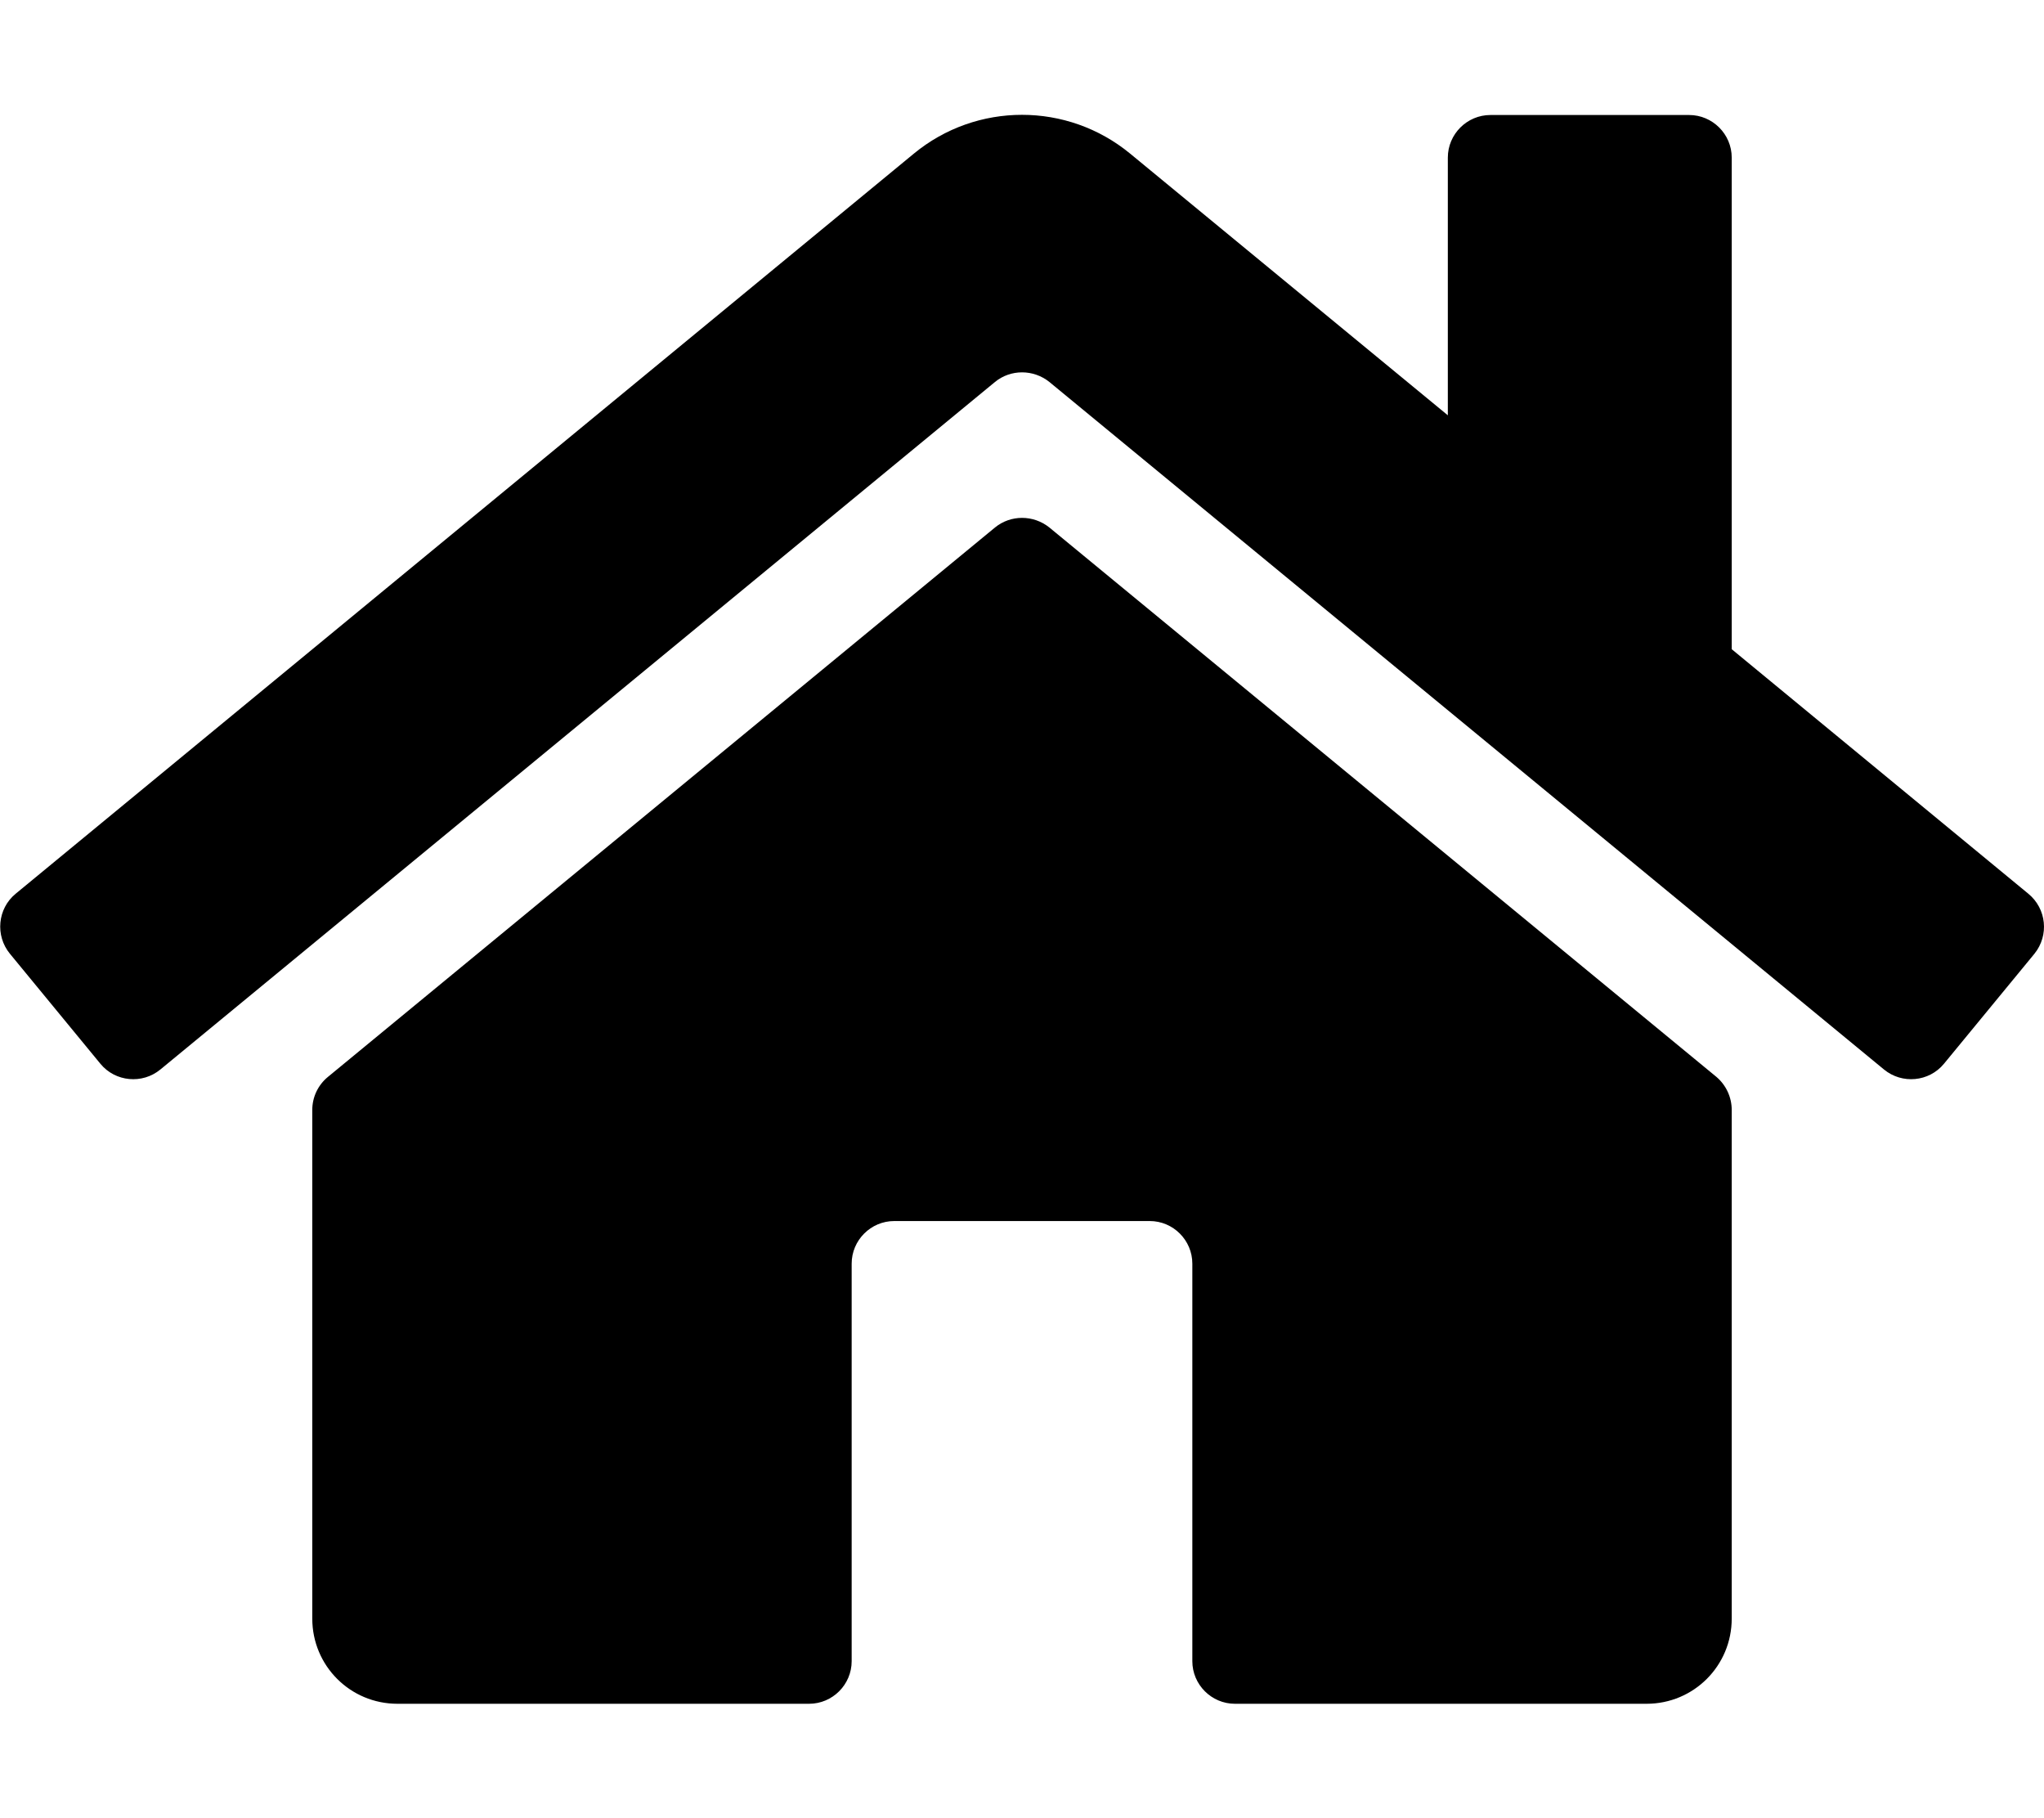
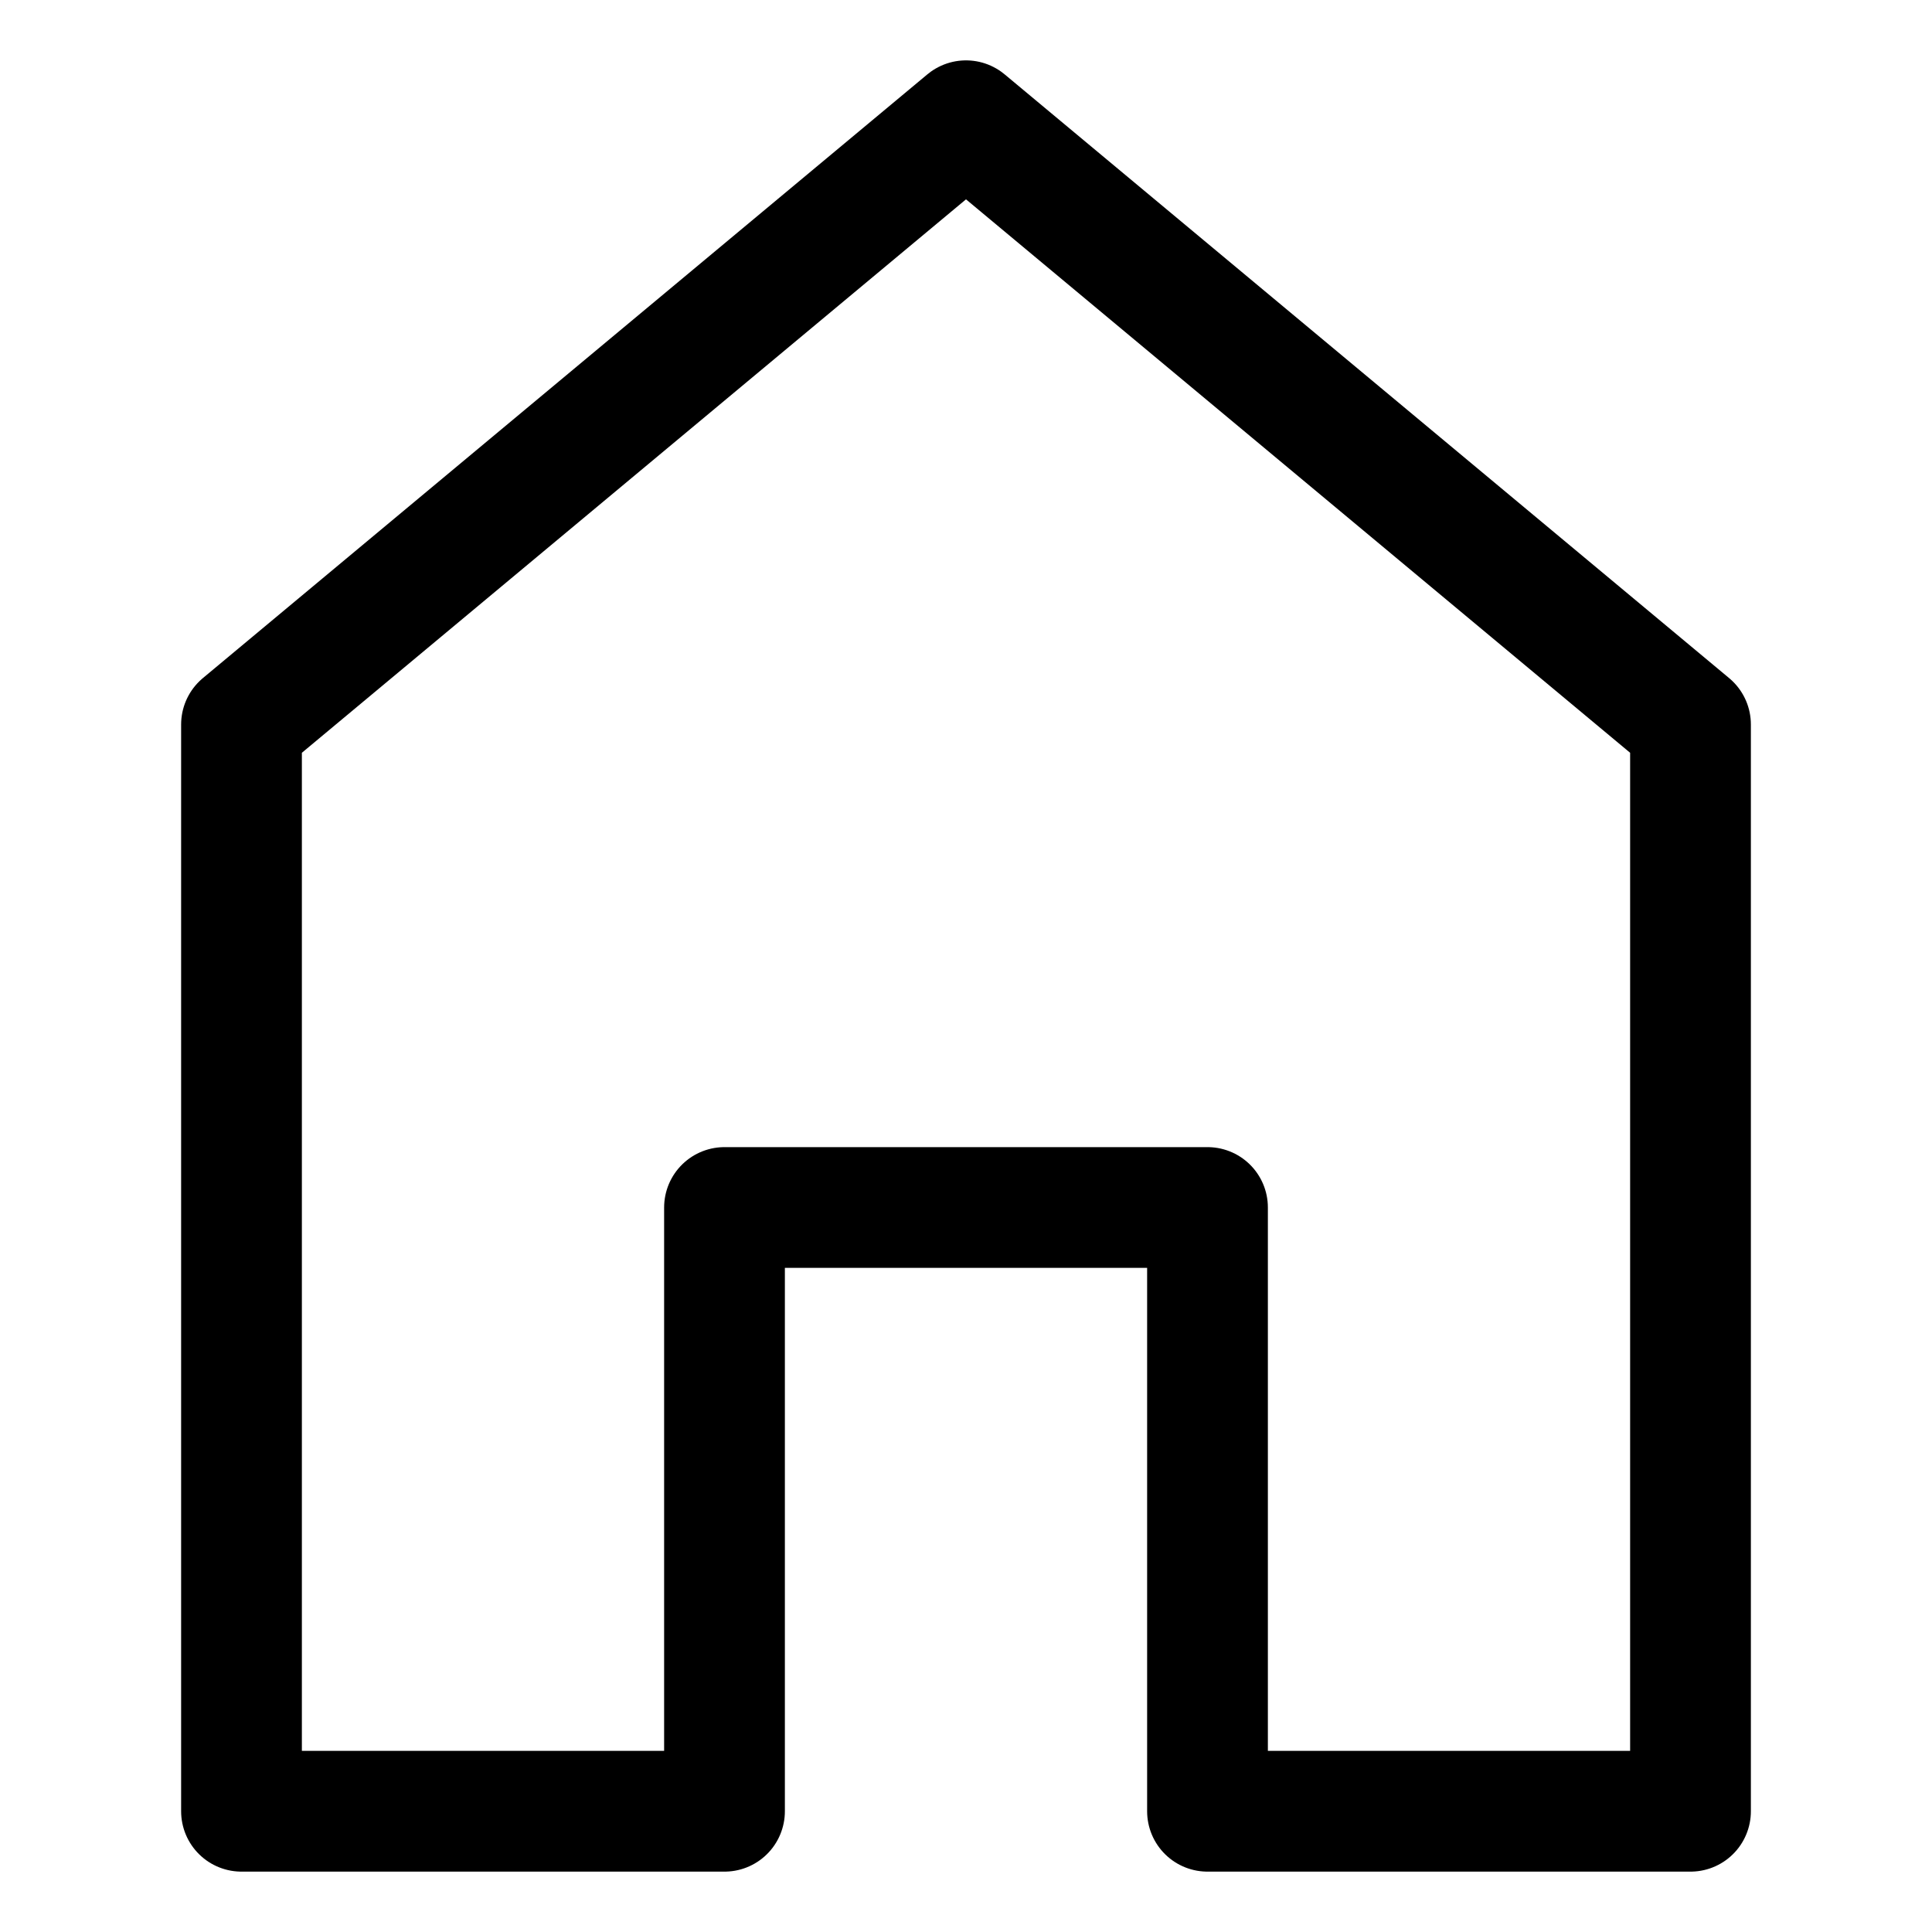
- <svg xmlns="http://www.w3.org/2000/svg" viewBox="0 0 576 512">
-   <path d="M488 312.7V456c0 13.3-10.7 24-24 24H348c-6.6 0-12-5.4-12-12V356c0-6.6-5.4-12-12-12h-72c-6.6 0-12 5.4-12 12v112c0 6.6-5.4 12-12 12H112c-13.3 0-24-10.7-24-24V312.7c0-3.6 1.6-7 4.4-9.3l188-154.8c4.4-3.6 10.8-3.6 15.3 0l188 154.8c2.7 2.3 4.3 5.7 4.3 9.3zm83.6-60.9L488 182.9V44.4c0-6.6-5.4-12-12-12h-56c-6.6 0-12 5.4-12 12V117l-89.5-73.7c-17.7-14.6-43.3-14.6-61 0L4.4 251.8c-5.1 4.2-5.8 11.8-1.6 16.9l25.5 31c4.2 5.1 11.8 5.8 16.9 1.6l235.2-193.7c4.4-3.6 10.8-3.6 15.3 0l235.2 193.7c5.1 4.2 12.7 3.5 16.9-1.6l25.5-31c4.2-5.2 3.4-12.7-1.7-16.9z" />
+ <svg xmlns="http://www.w3.org/2000/svg" id="i-home" viewBox="0 0 32 32" width="32" height="32" fill="none" stroke="currentcolor" stroke-linecap="round" stroke-linejoin="round" stroke-width="2">
+   <path d="M12 20 L12 30 4 30 4 12 16 2 28 12 28 30 20 30 20 20 Z" />
</svg>
